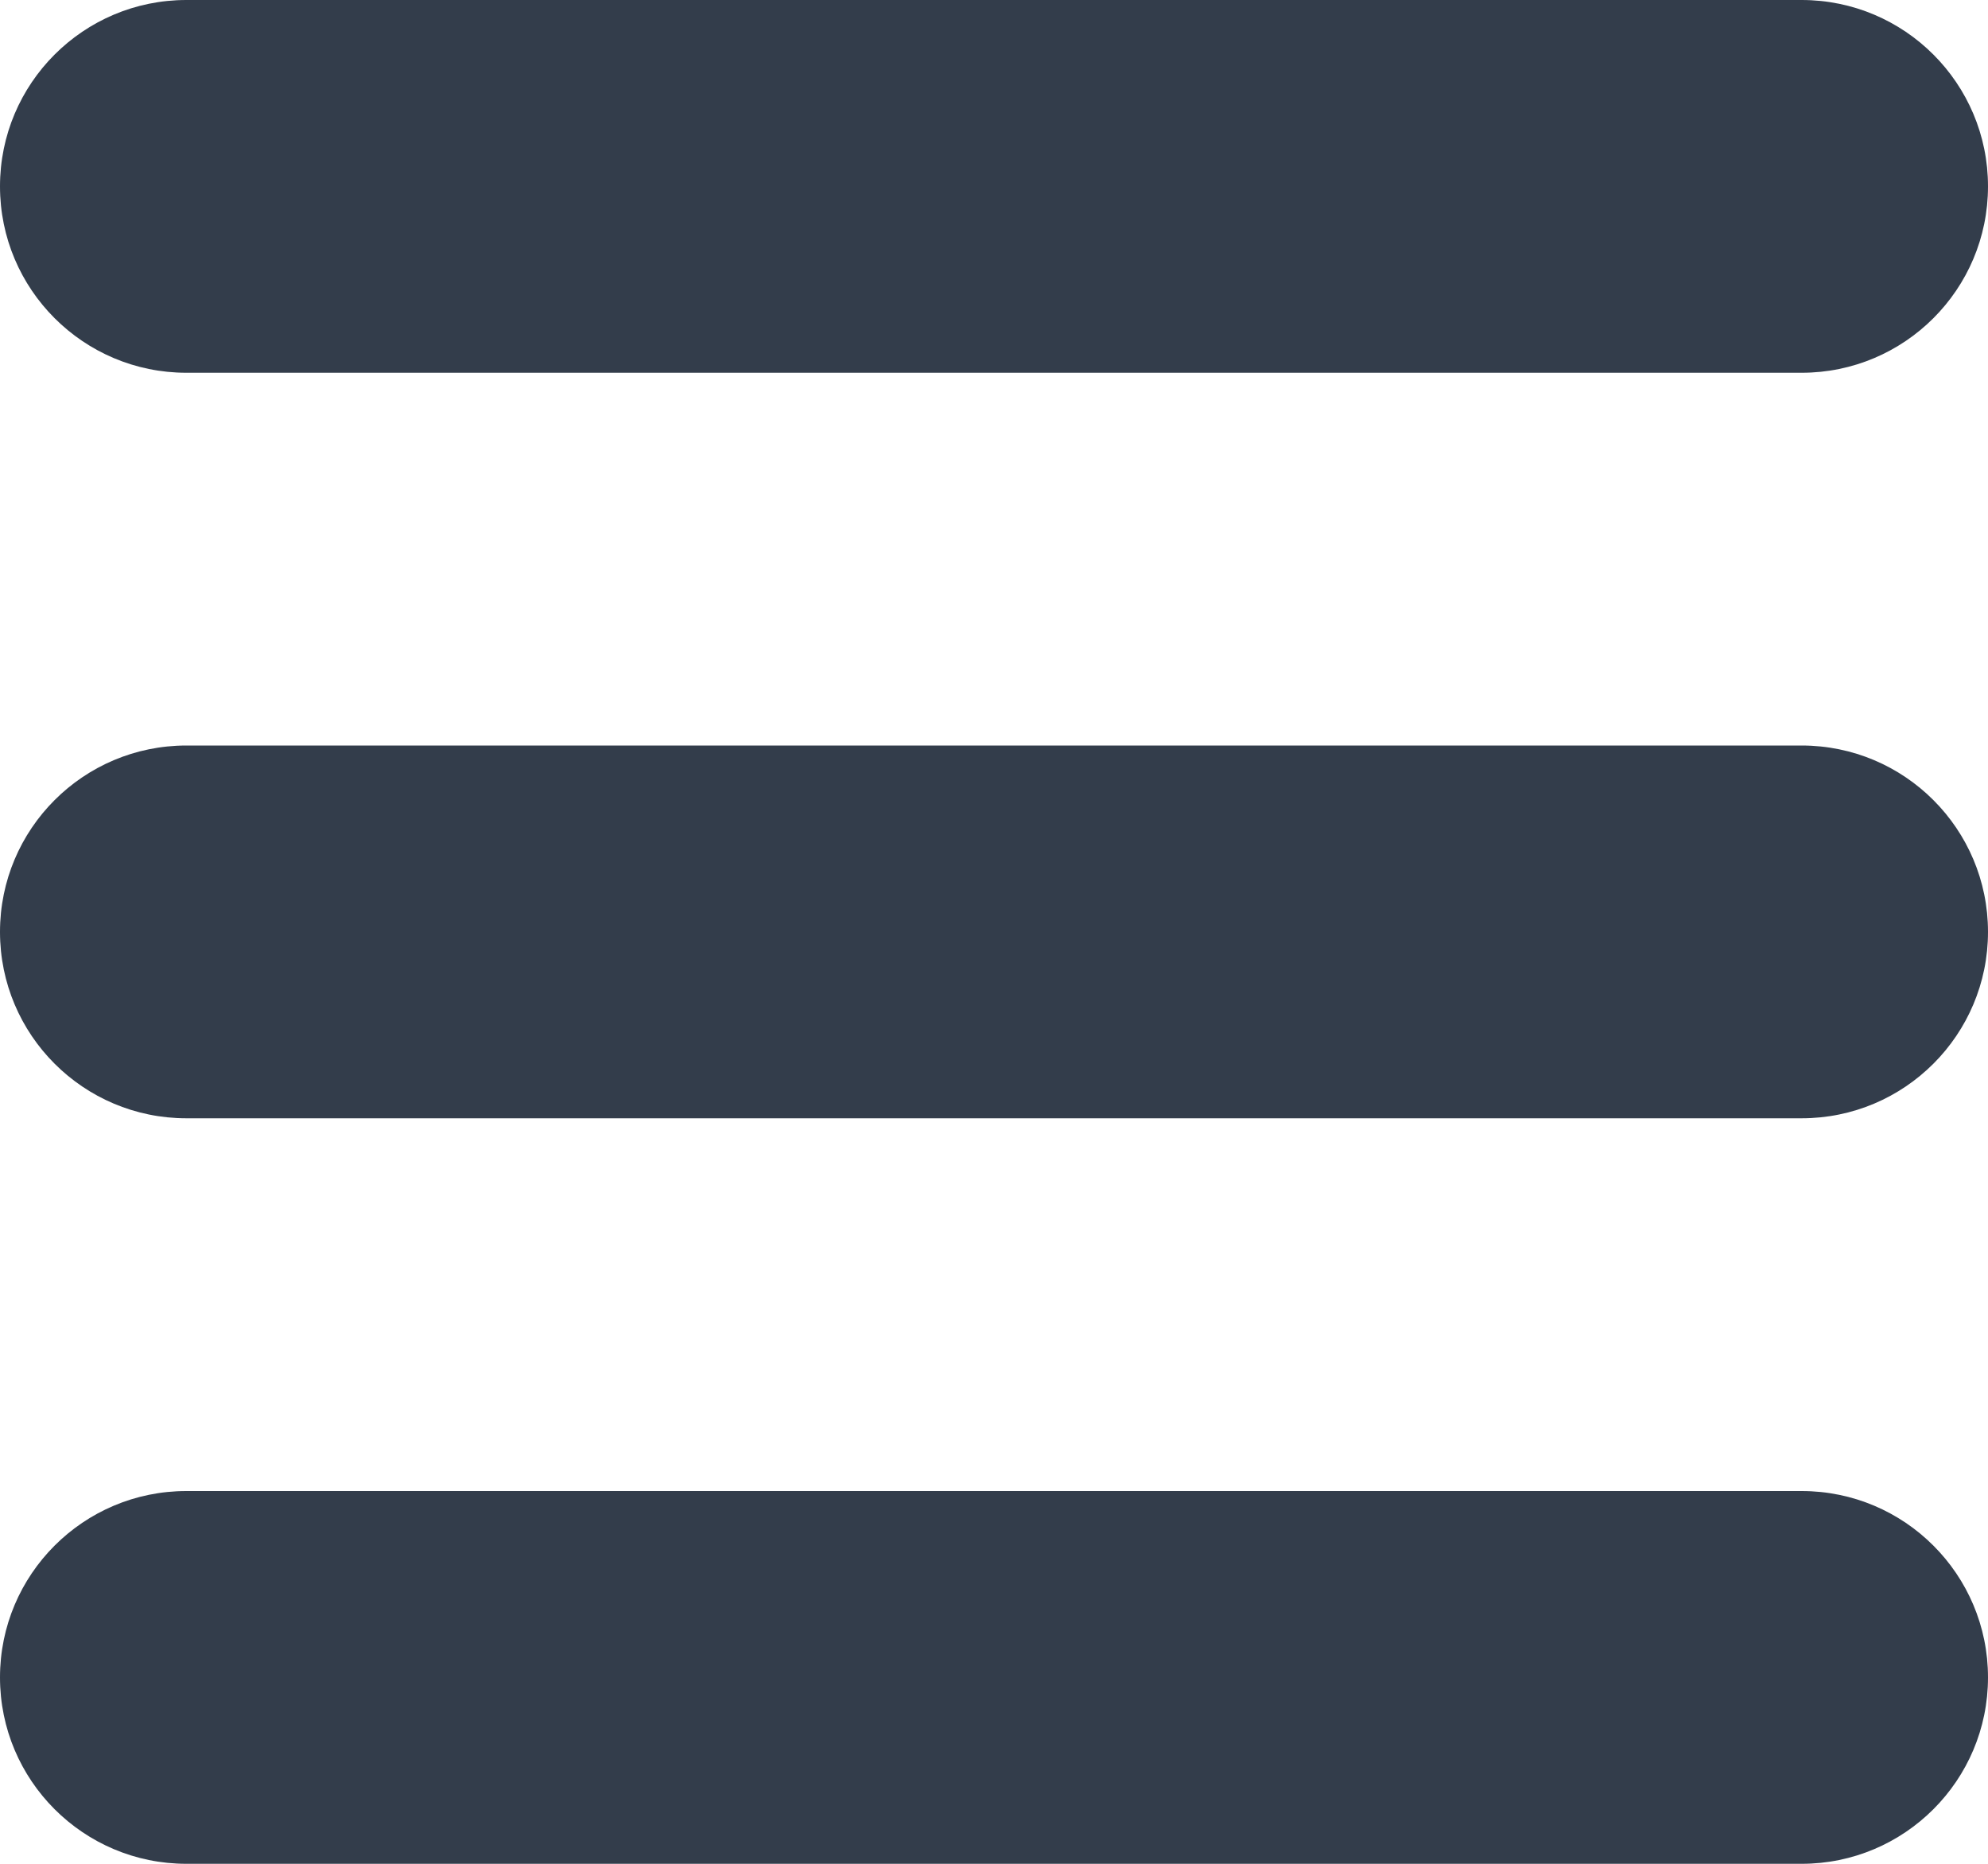
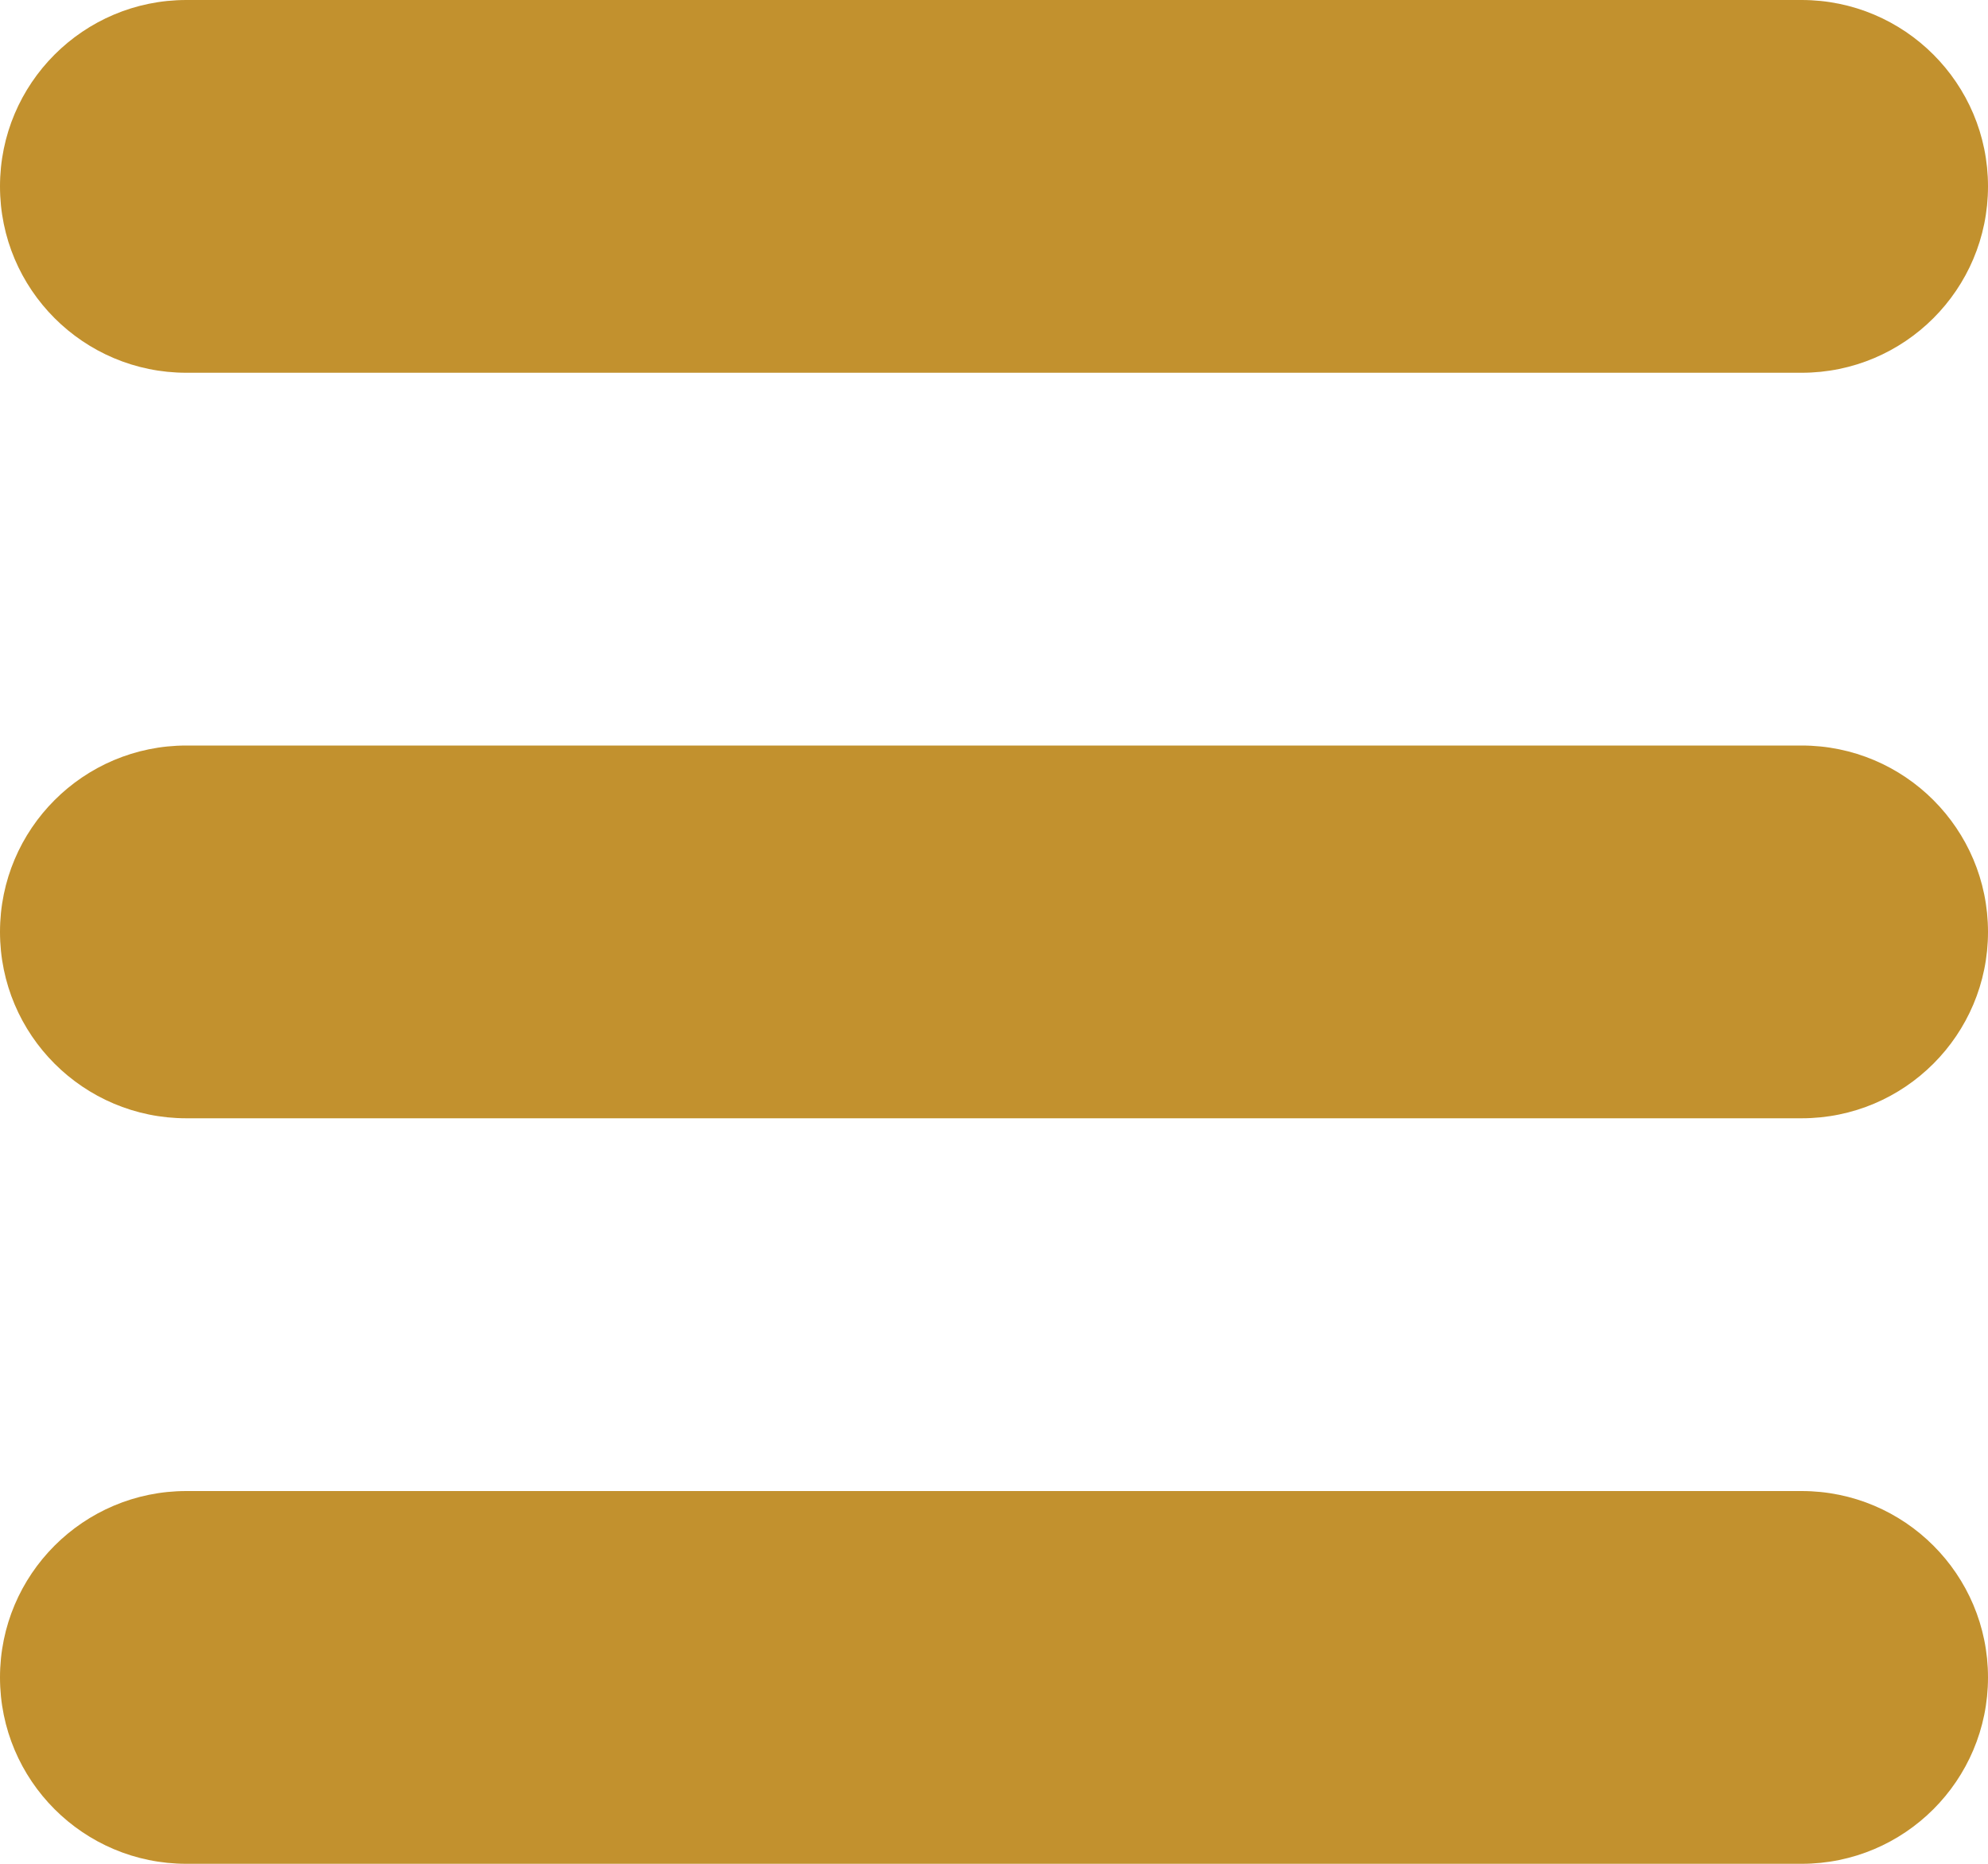
<svg xmlns="http://www.w3.org/2000/svg" width="16" height="15">
-   <path d="M14.5 12a1.5 1.5 0 010 3h-13a1.5 1.5 0 010-3h13zm0-6a1.5 1.5 0 010 3h-13a1.5 1.5 0 010-3h13zm0-6a1.5 1.5 0 010 3h-13a1.5 1.5 0 010-3h13z" fill="#333D4B" fill-rule="evenodd" />
+   <path d="M14.5 12a1.5 1.5 0 010 3h-13a1.5 1.5 0 010-3h13zm0-6a1.5 1.5 0 010 3h-13a1.5 1.5 0 010-3h13zm0-6a1.5 1.5 0 010 3h-13a1.5 1.5 0 010-3h13z" fill="#C2912E" fill-rule="evenodd" />
</svg>
